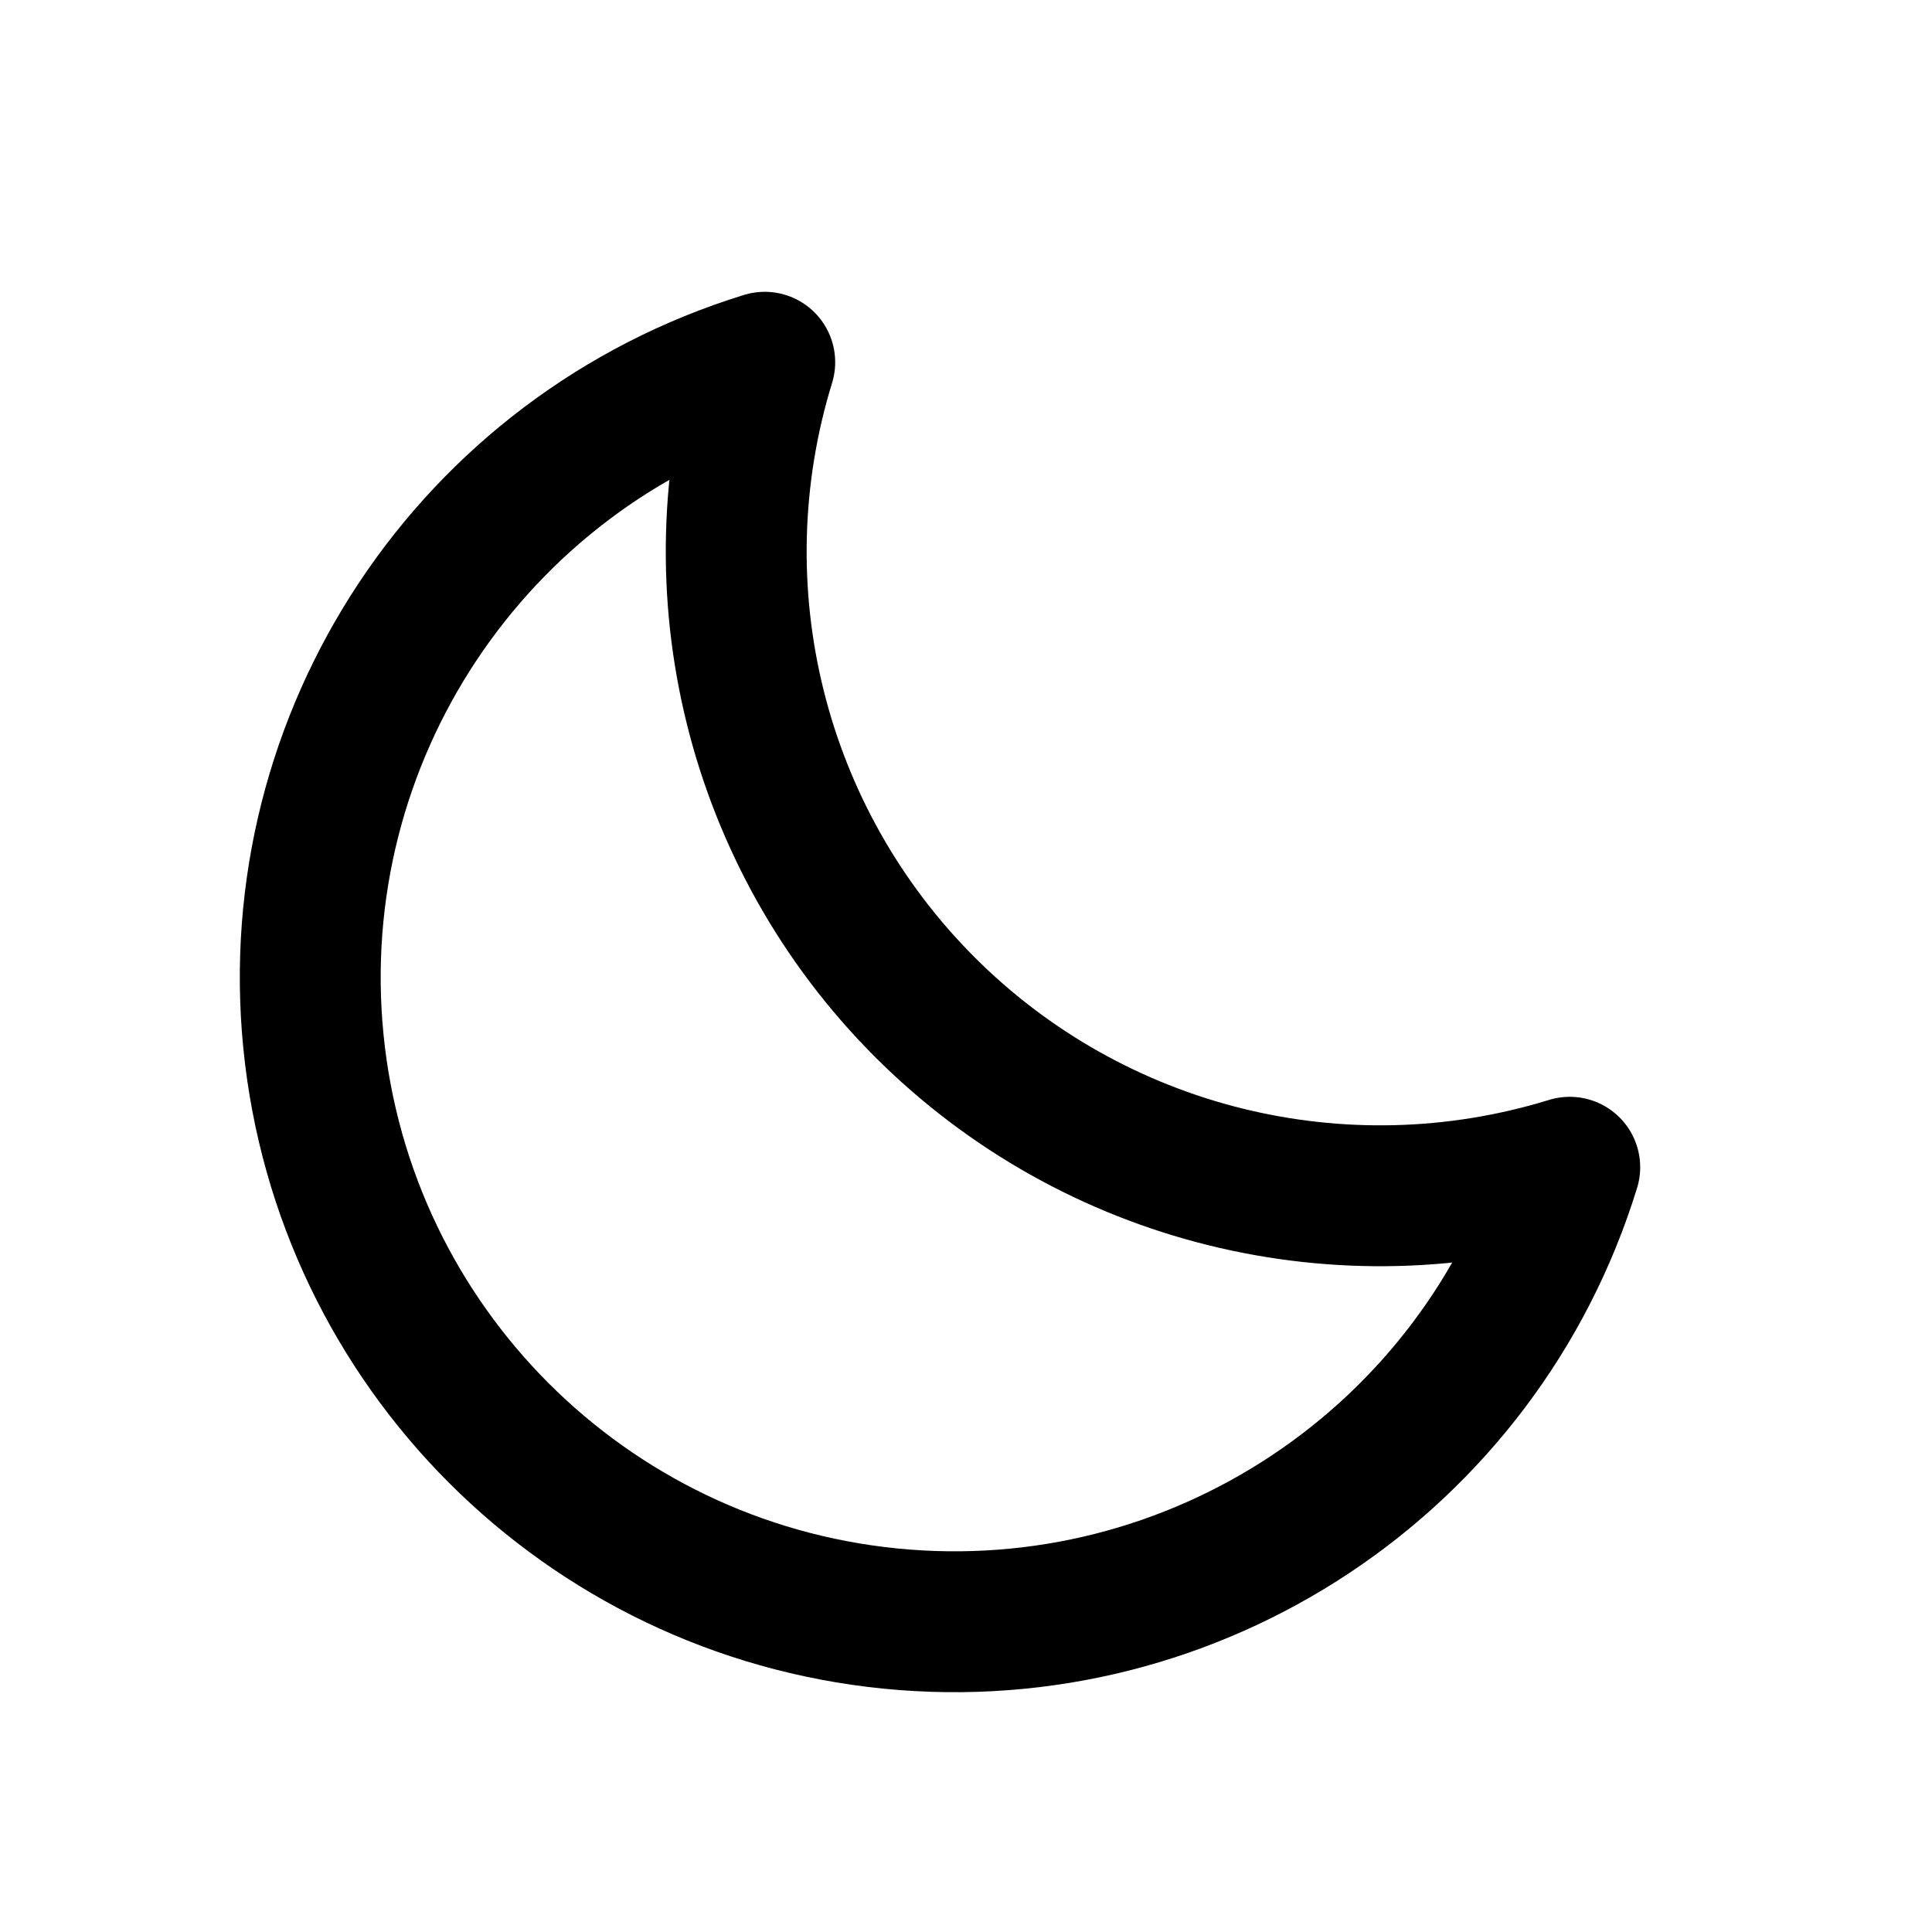
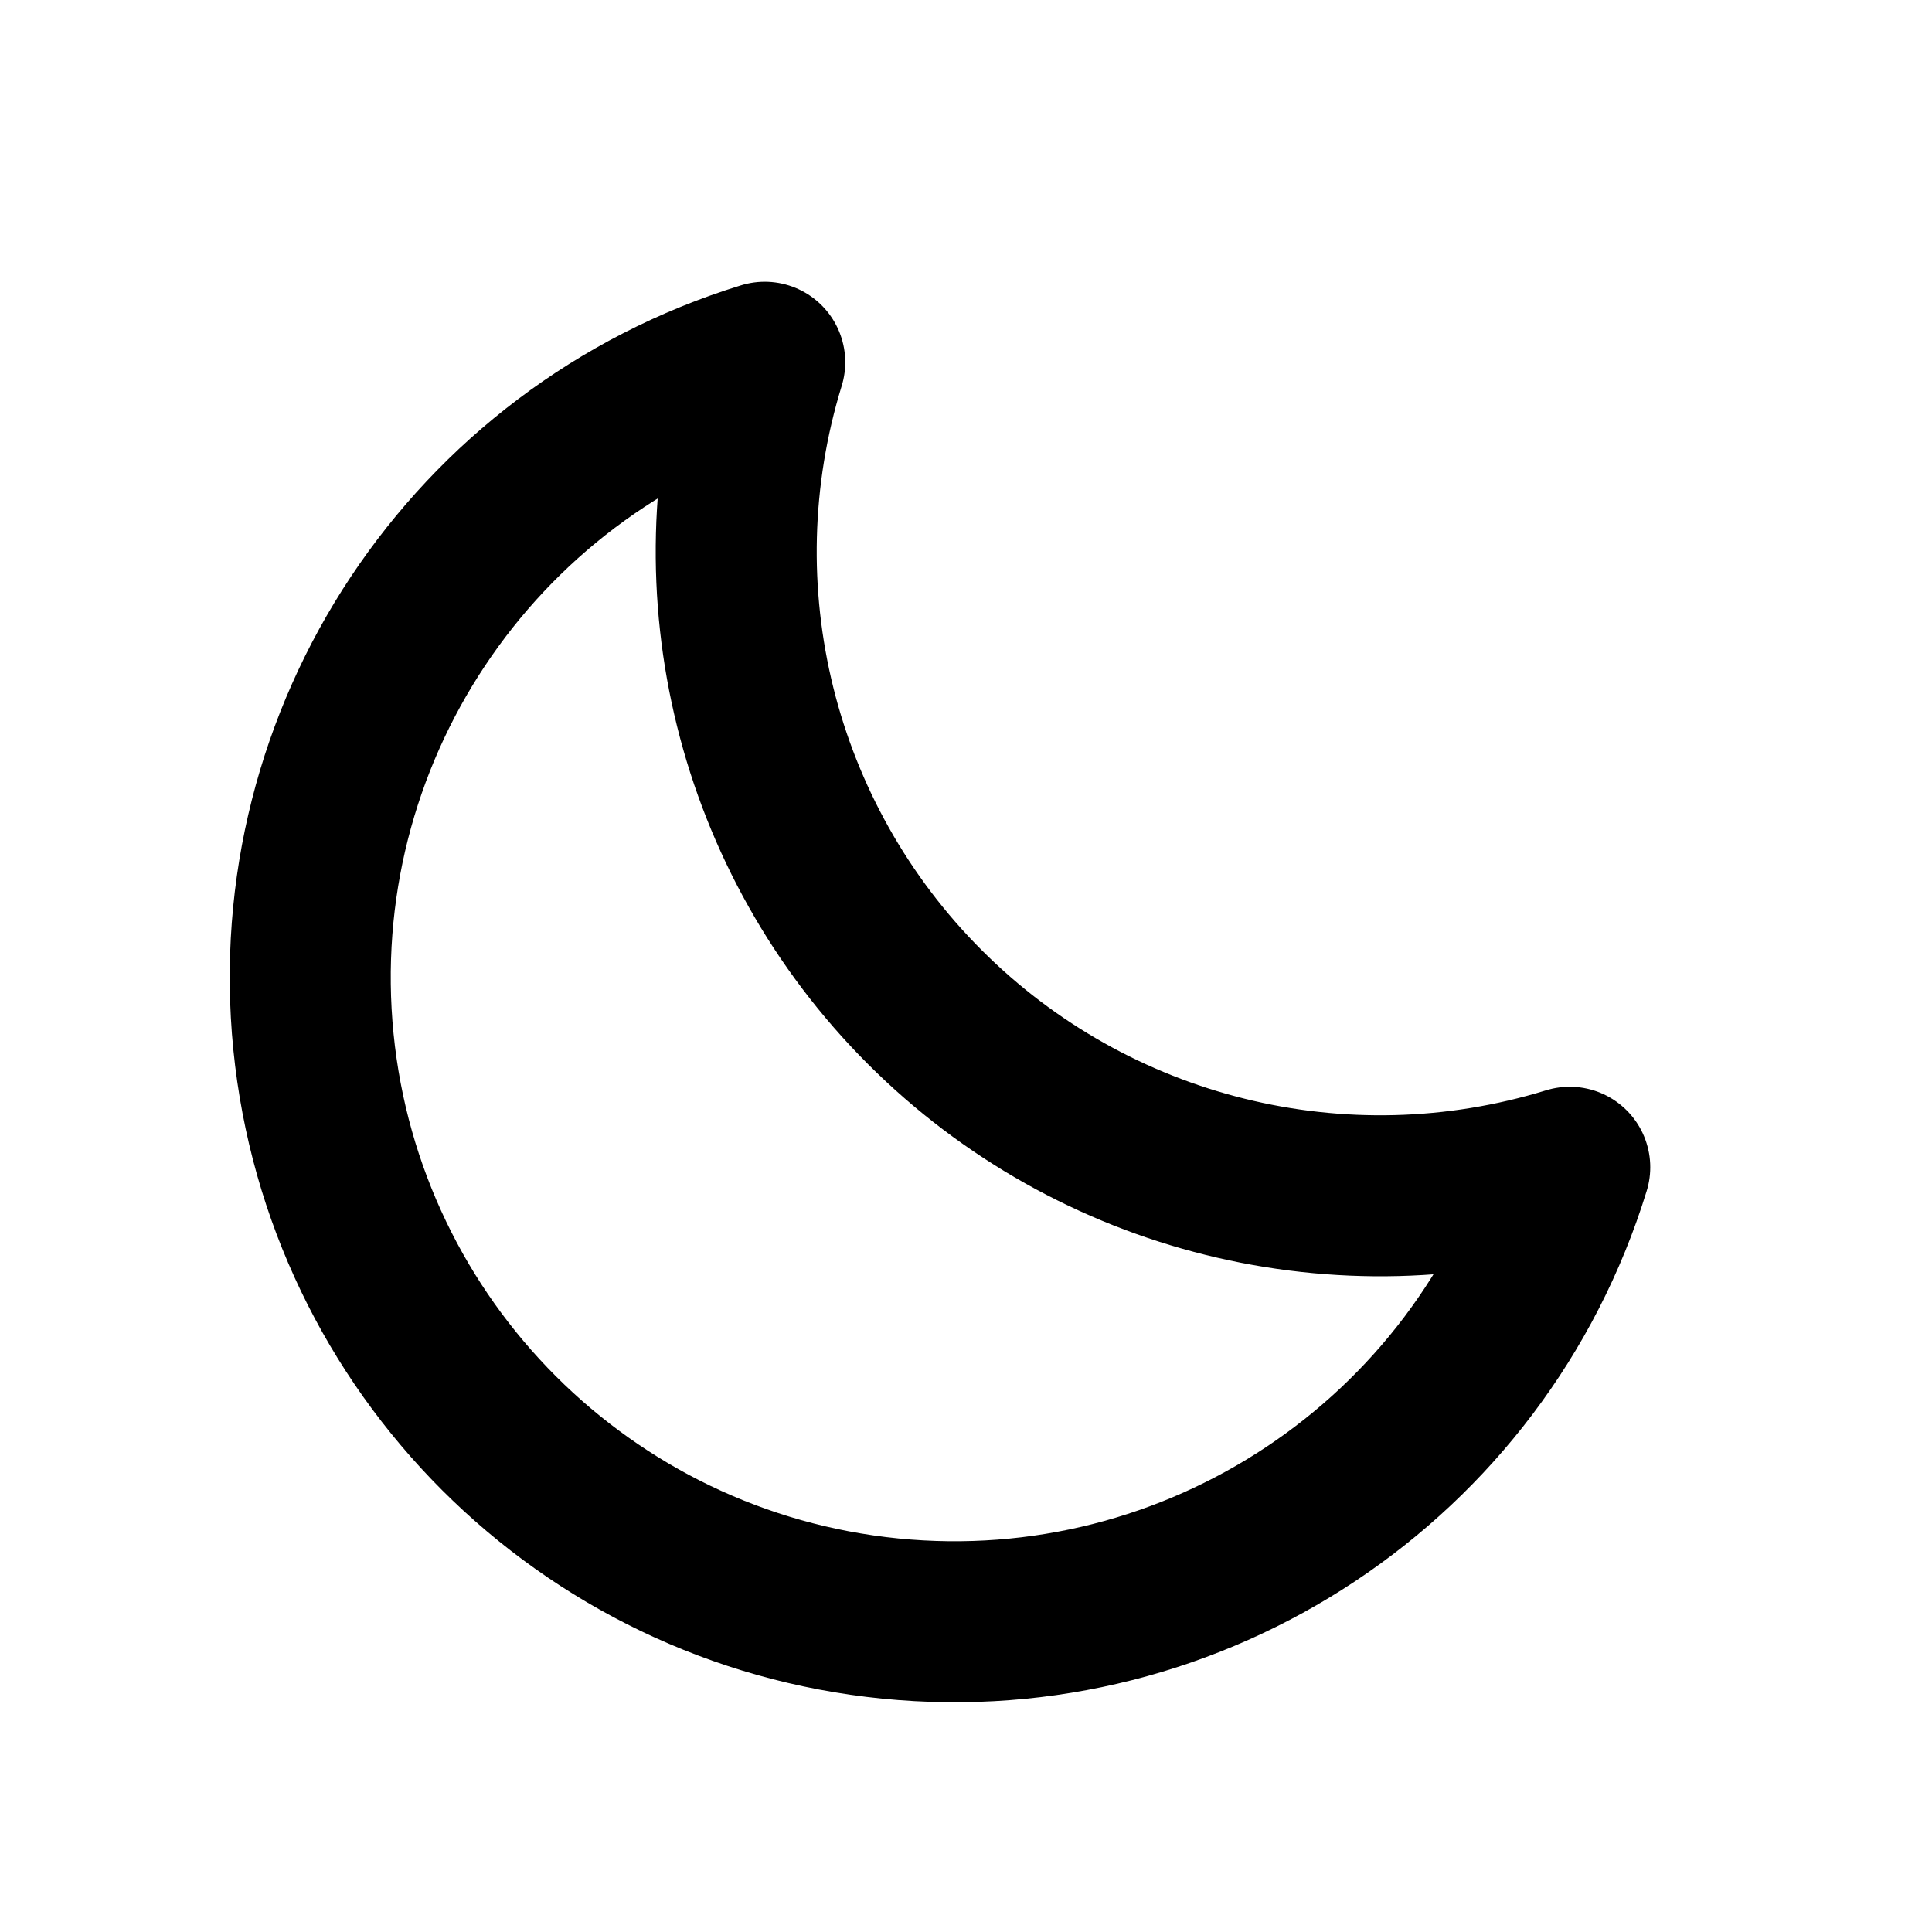
- <svg xmlns="http://www.w3.org/2000/svg" viewBox="0 0 24 24" fill="none" stroke="#000" stroke-width="1.75" stroke-linecap="round" stroke-linejoin="round">
+ <svg xmlns="http://www.w3.org/2000/svg" viewBox="0 0 24 24" fill="none" stroke="#000" stroke-width="2" stroke-linecap="round" stroke-linejoin="round">
  <path d="M19.5 14.5A8 8 0 0 1 9.5 4.5a8 8 0 1 0 10 10z" />
</svg>
